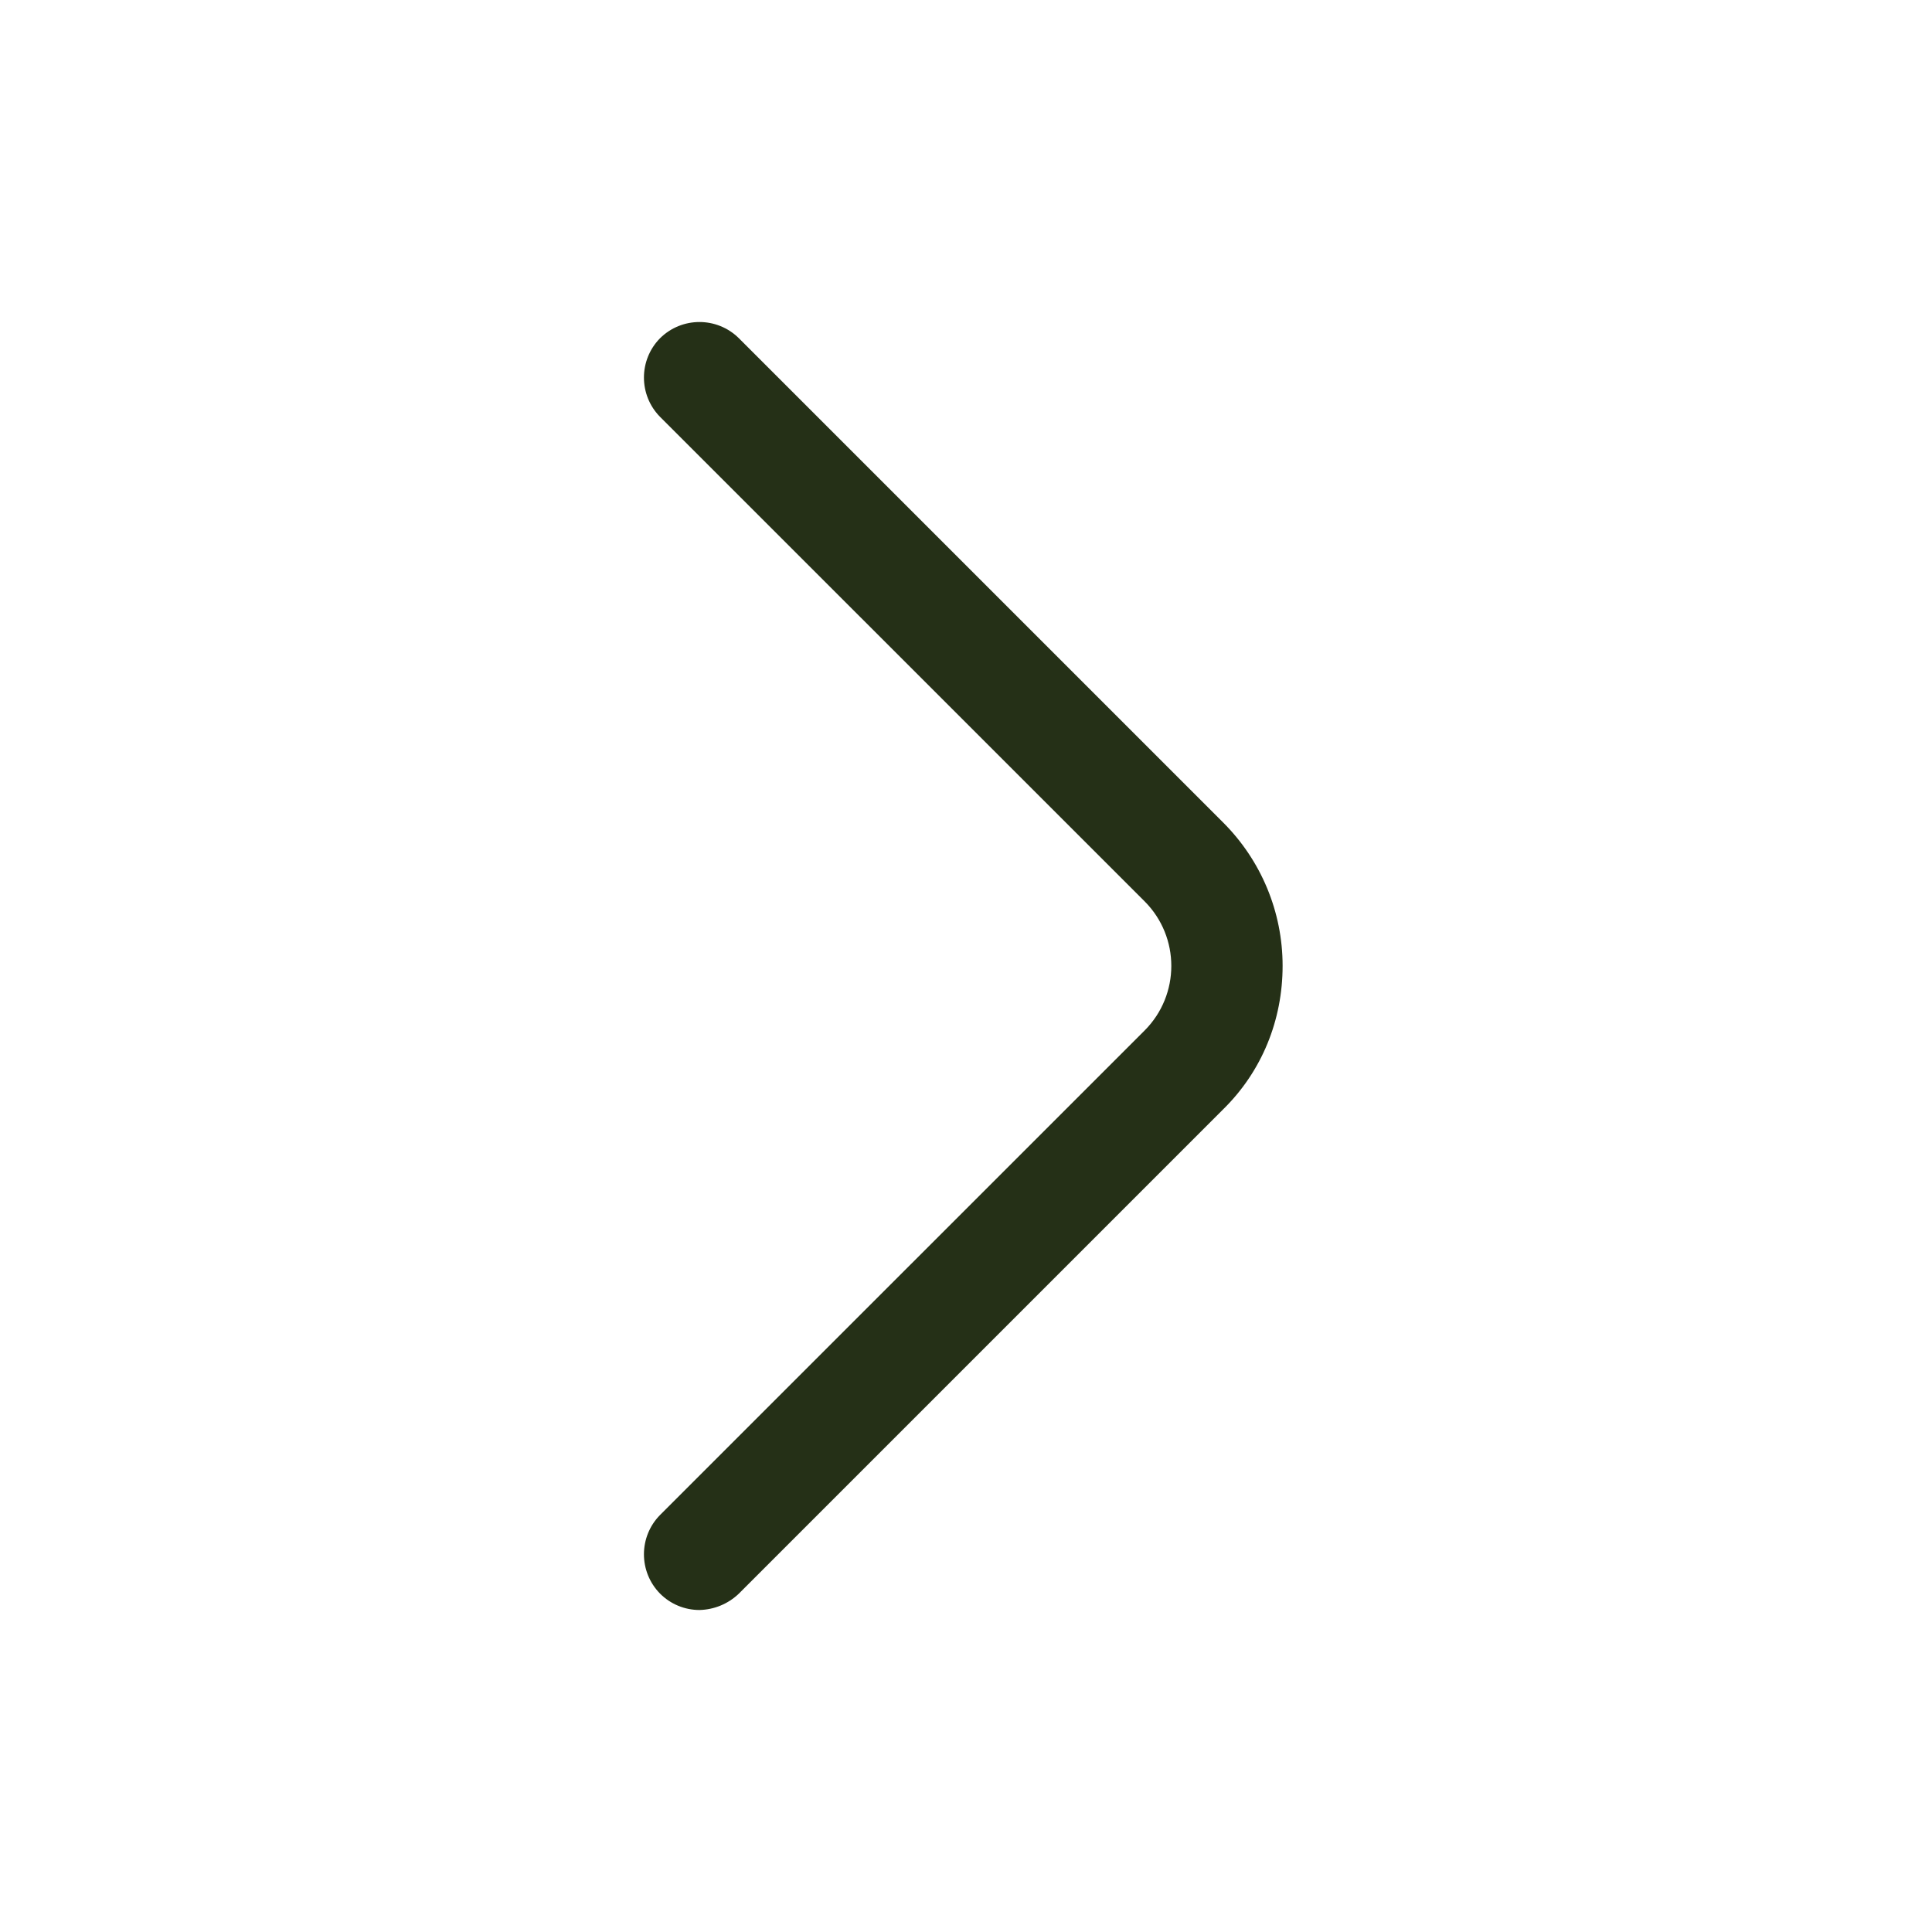
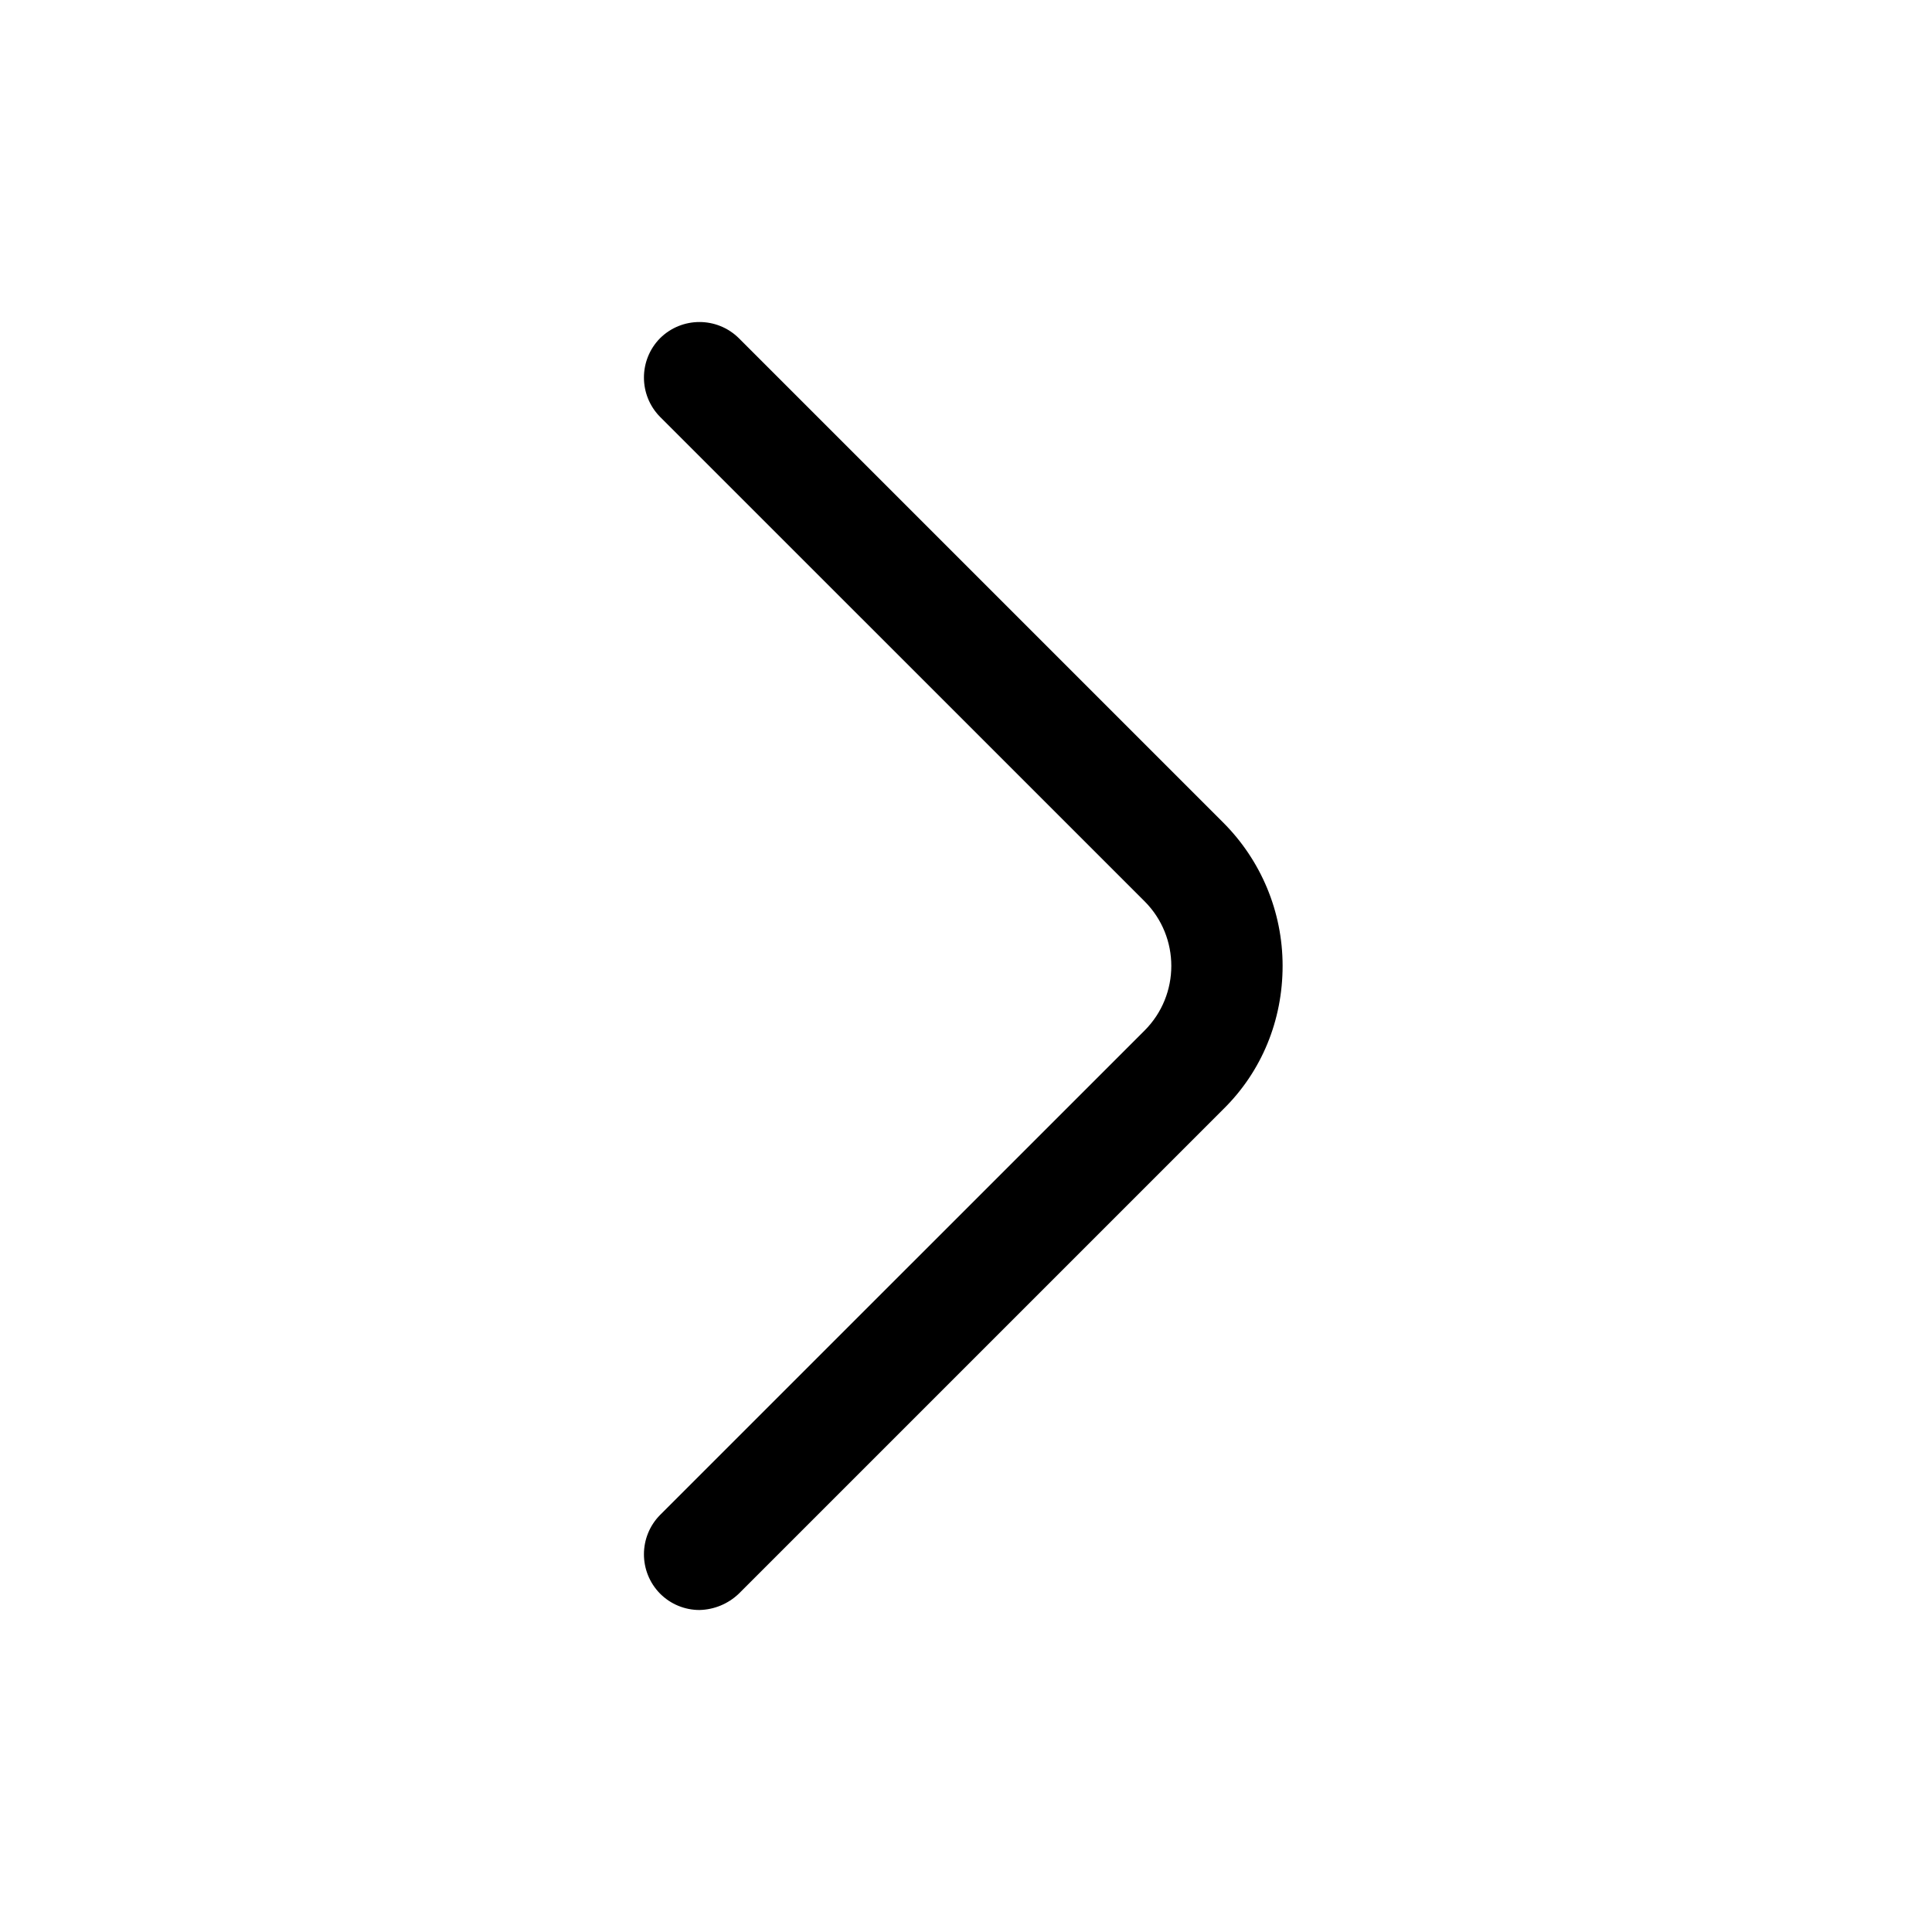
<svg xmlns="http://www.w3.org/2000/svg" width="24" height="24" fill="none" viewBox="0 0 24 24">
-   <path fill="#253017" d="M8.69 20a.69.69 0 0 1-.49-.203.696.696 0 0 1 0-.978l6.018-6.017a1.136 1.136 0 0 0 0-1.606L8.2 5.179a.696.696 0 0 1 0-.978.696.696 0 0 1 .978 0l6.017 6.017c.47.47.738 1.107.738 1.78 0 .675-.258 1.311-.738 1.782l-6.017 6.017a.73.73 0 0 1-.49.203" />
+   <path fill="currentColor" d="M8.69 20a.69.69 0 0 1-.49-.203.696.696 0 0 1 0-.978l6.018-6.017a1.136 1.136 0 0 0 0-1.606L8.2 5.179a.696.696 0 0 1 0-.978.696.696 0 0 1 .978 0l6.017 6.017c.47.47.738 1.107.738 1.78 0 .675-.258 1.311-.738 1.782l-6.017 6.017a.73.73 0 0 1-.49.203" />
</svg>
